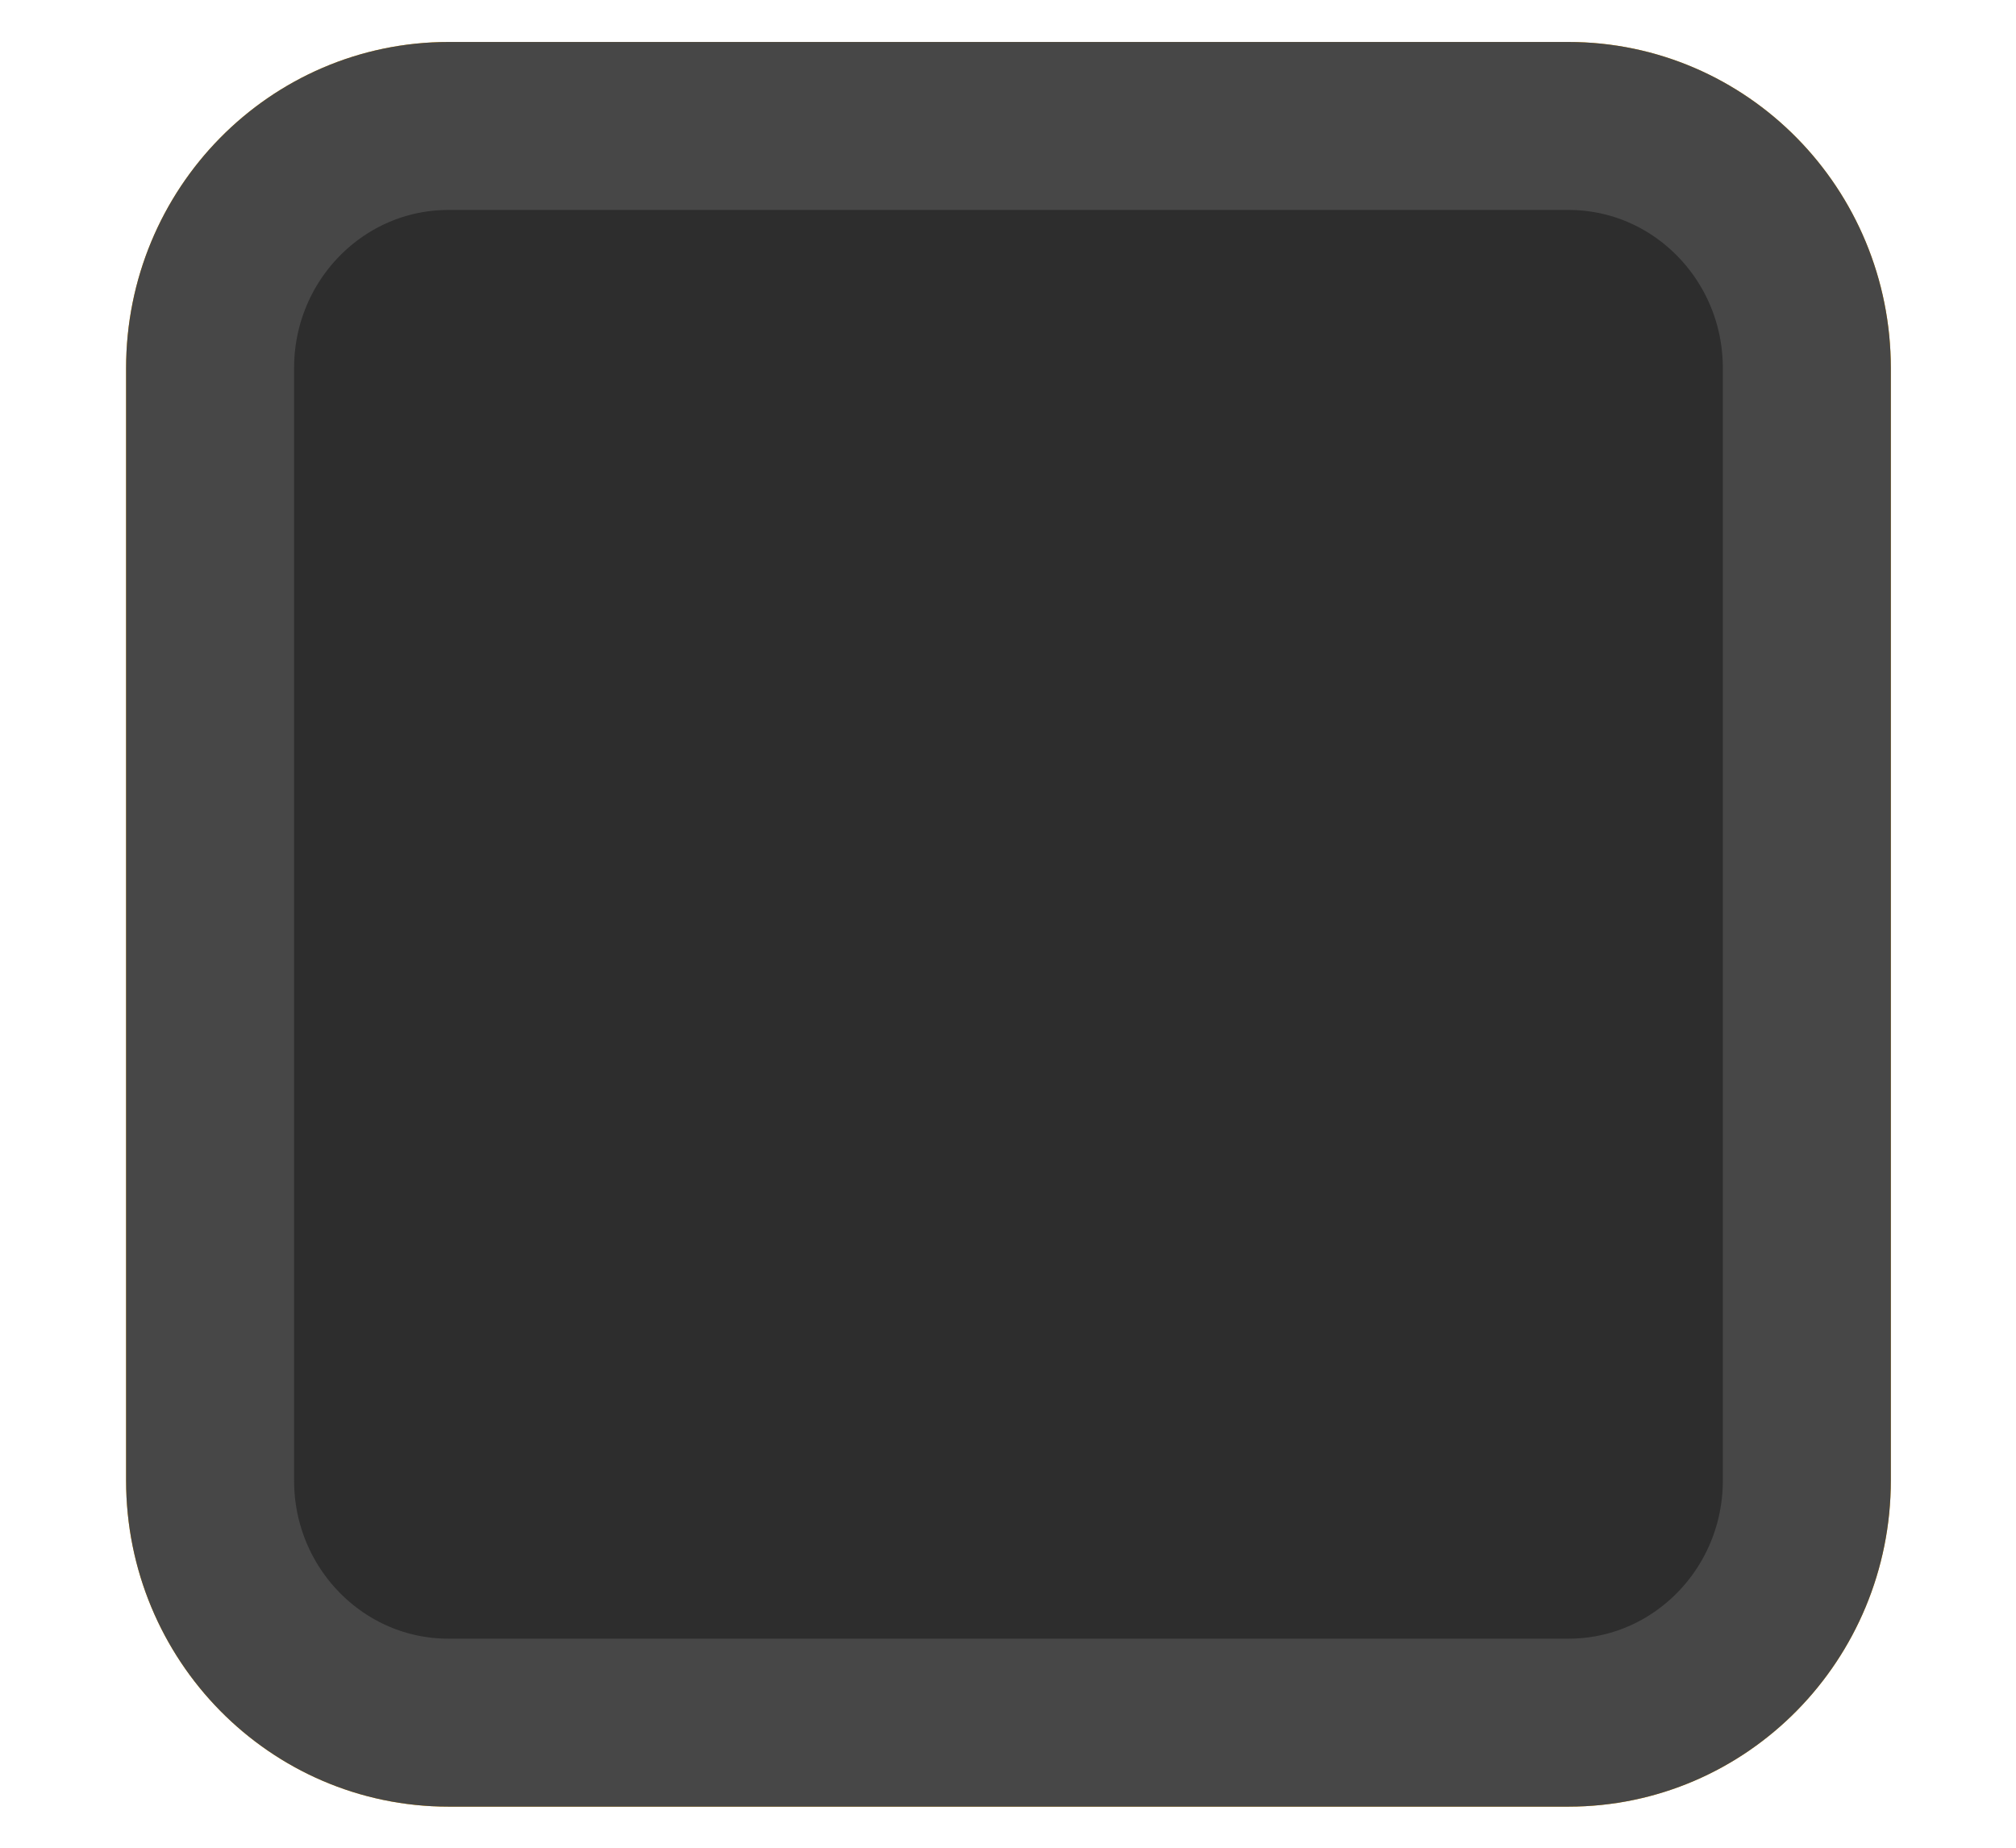
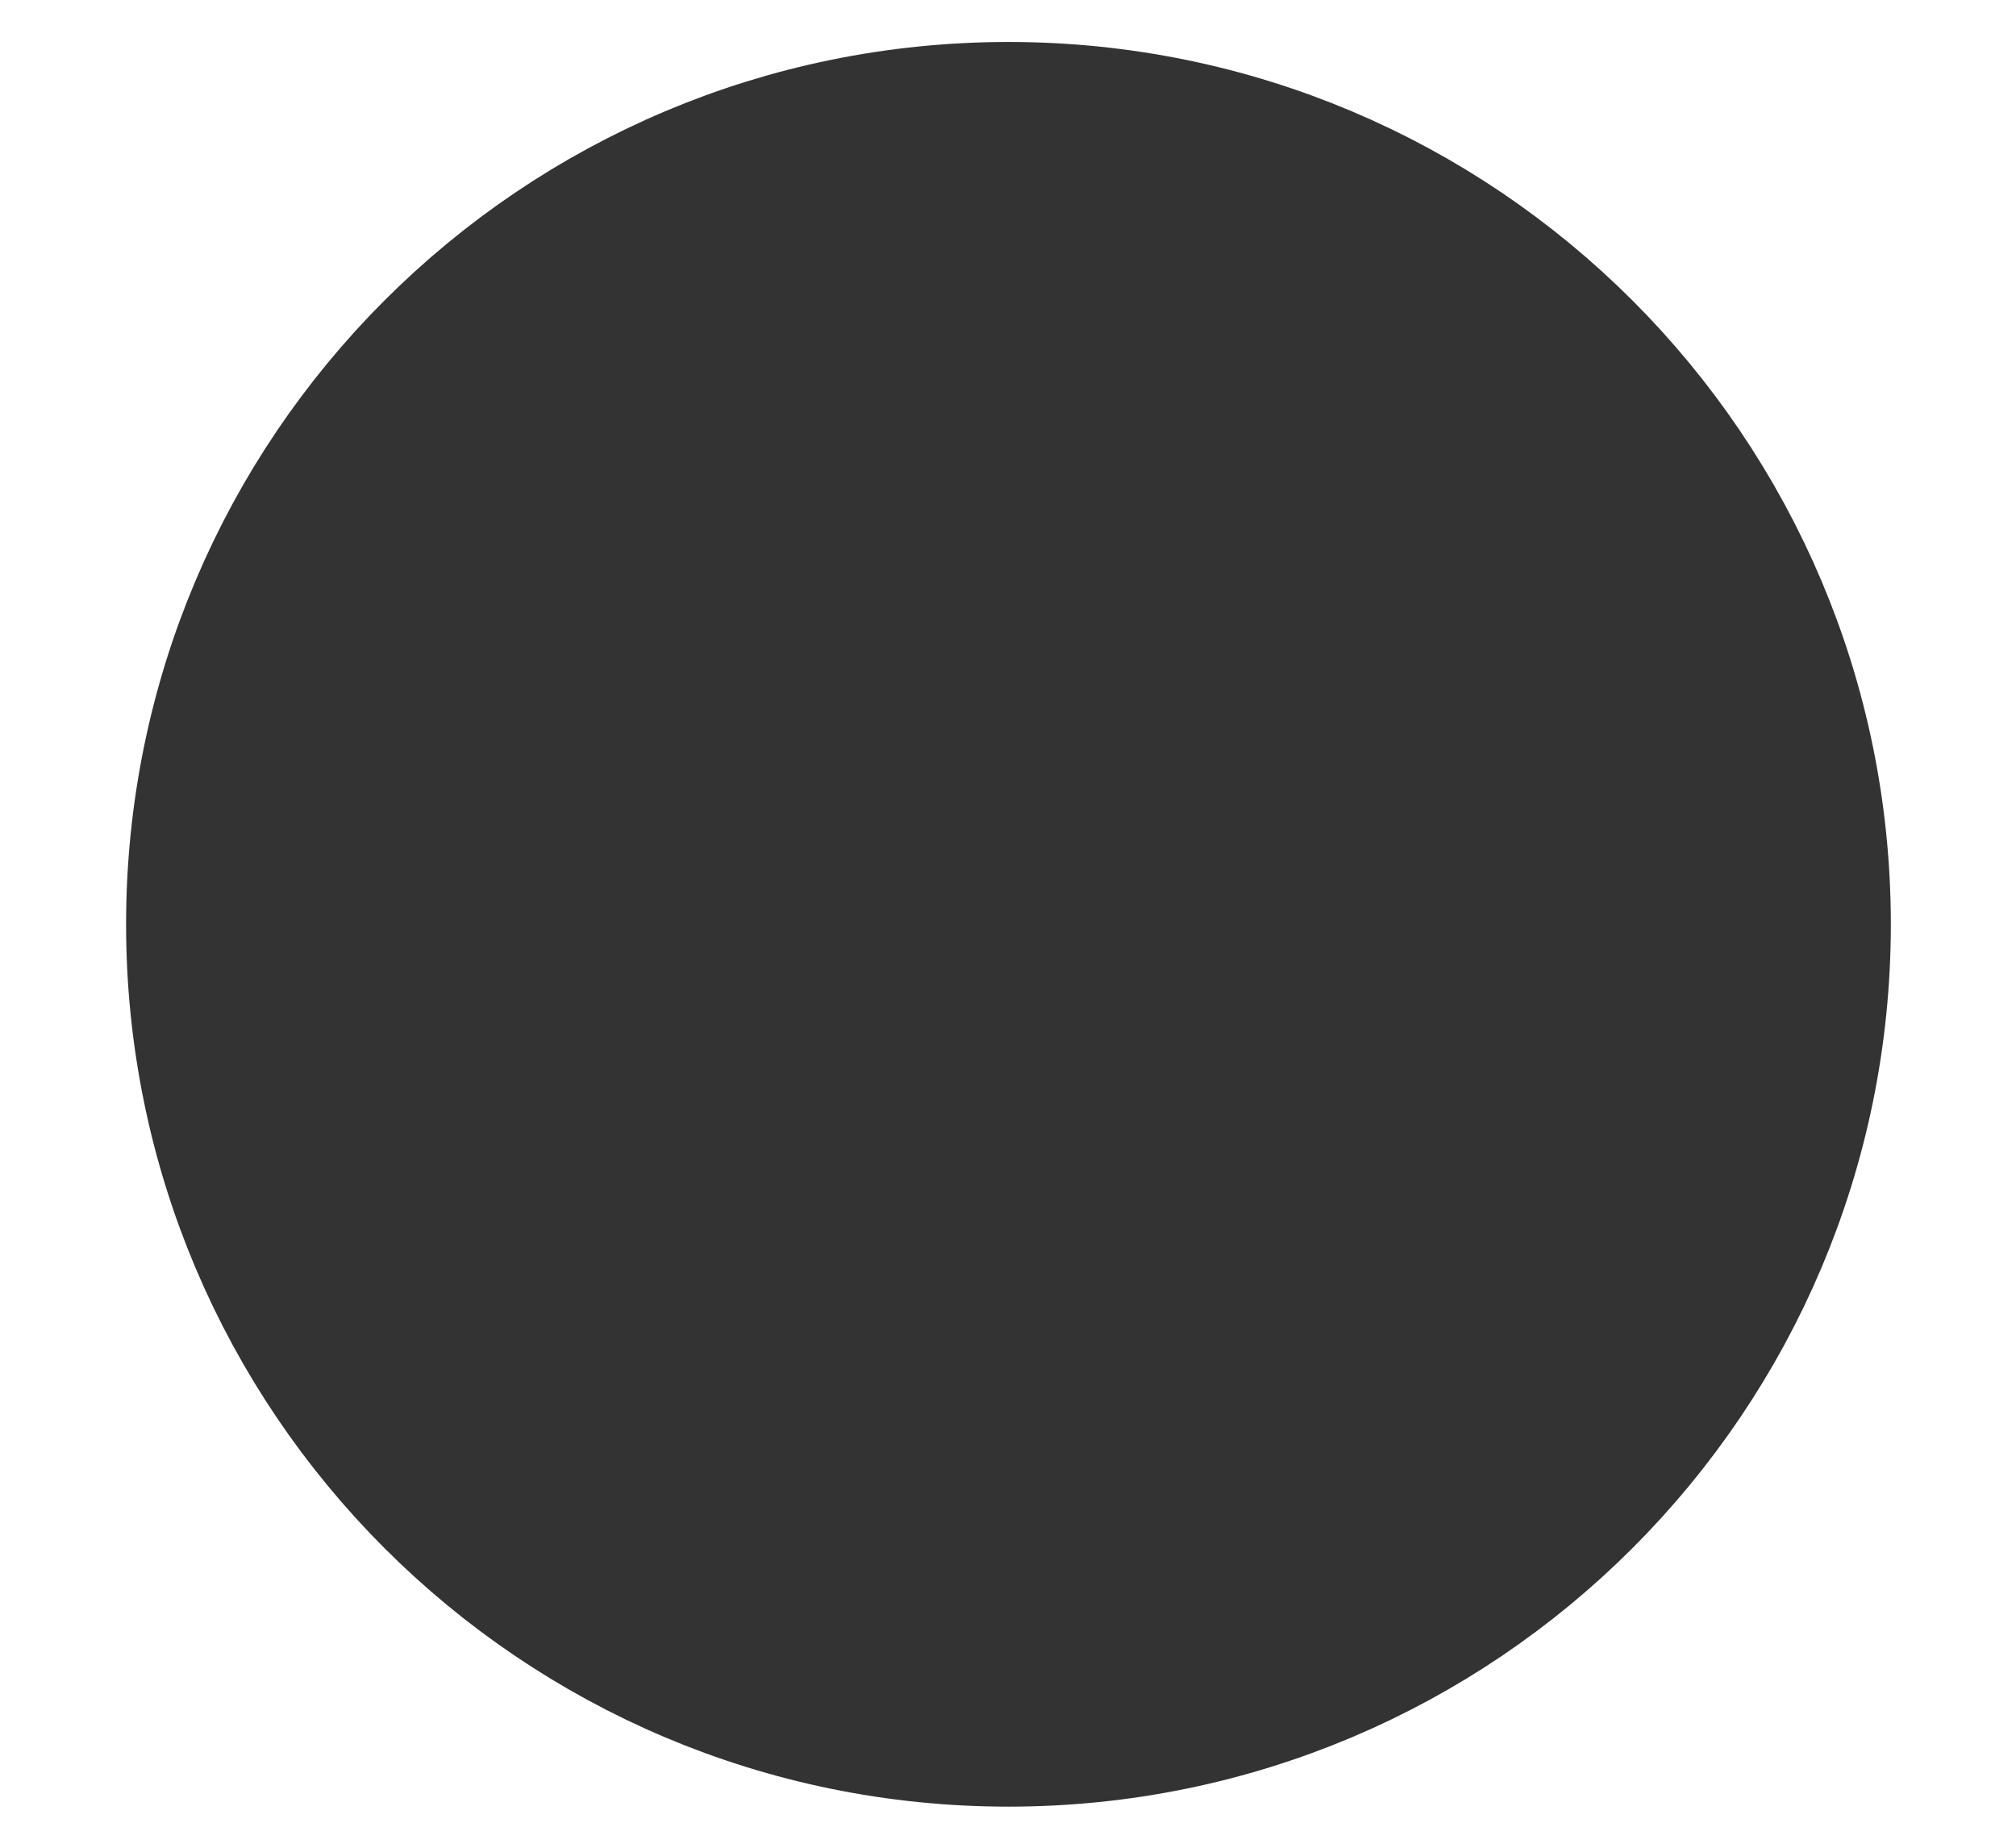
<svg xmlns="http://www.w3.org/2000/svg" xmlns:xlink="http://www.w3.org/1999/xlink" width="24" height="22" id="svg3199" version="1.1">
  <defs id="defs3201">
    <linearGradient id="linearGradient15404">
      <stop id="stop15406" offset="0" style="stop-color:#515151;stop-opacity:1" />
      <stop id="stop15408" offset="1" style="stop-color:#292929;stop-opacity:1" />
    </linearGradient>
    <linearGradient xlink:href="#linearGradient5872-5-1" id="linearGradient5891-0-4" gradientUnits="userSpaceOnUse" x1="205.841" y1="246.709" x2="206.748" y2="231.241" />
    <linearGradient id="linearGradient5872-5-1">
      <stop style="stop-color:#0b2e52;stop-opacity:1" offset="0" id="stop5874-4-4" />
      <stop style="stop-color:#1862af;stop-opacity:1" offset="1" id="stop5876-0-5" />
    </linearGradient>
    <linearGradient y2="-388.73" x2="-93.031" y1="-396.347" x1="-93.031" gradientTransform="matrix(1.591837,0,0,0.8571429,-256.5612,59.68542)" gradientUnits="userSpaceOnUse" id="linearGradient14219" xlink:href="#linearGradient15404" />
    <linearGradient id="linearGradient10013-4-63-6">
      <stop style="stop-color:#333333;stop-opacity:1;" offset="0" id="stop10015-2-76-1" />
      <stop style="stop-color:#292929;stop-opacity:1" offset="1" id="stop10017-46-15-8" />
    </linearGradient>
    <linearGradient id="linearGradient10597-5">
      <stop style="stop-color:#16191a;stop-opacity:1;" offset="0" id="stop10599-2" />
      <stop style="stop-color:#2b3133;stop-opacity:1" offset="1" id="stop10601-5" />
    </linearGradient>
    <linearGradient y2="-322.164" x2="921.225" y1="-330.051" x1="921.328" gradientTransform="matrix(1.591837,0,0,0.8571429,-1456.546,275.4519)" gradientUnits="userSpaceOnUse" id="linearGradient15374" xlink:href="#linearGradient10013-4-63-6" />
    <linearGradient gradientTransform="translate(-1199.985,216.3805)" y2="-227.08" x2="1203.918" y1="-217.567" x1="1203.918" gradientUnits="userSpaceOnUse" id="linearGradient15376" xlink:href="#linearGradient10597-5" />
    <linearGradient id="linearGradient5581-5-2-4-6-8-7-35-8">
      <stop id="stop5583-0-92-8-0-7-6-5-1" offset="0" style="stop-color:#454c4c;stop-opacity:1;" />
      <stop style="stop-color:#393f3f;stop-opacity:1;" offset="0.4" id="stop5585-4-7-2-7-9-9-92-0" />
      <stop id="stop5587-6-7-2-0-3-1-21-5" offset="1" style="stop-color:#2d3232;stop-opacity:1;" />
    </linearGradient>
  </defs>
  <g id="layer1" transform="translate(-342.5,-521.3622)">
-     <rect rx="2.838" y="522.862" x="345.001" height="19.011" width="19.009" id="rect11803" style="color:#000000;display:inline;overflow:visible;visibility:visible;fill:#ffad00;fill-opacity:1;stroke:#ffad00;stroke-width:2;stroke-linecap:butt;stroke-linejoin:round;stroke-miterlimit:4;stroke-dasharray:none;stroke-dashoffset:0;stroke-opacity:1;marker:none;enable-background:accumulate" ry="2.884" />
-     <rect rx="2.838" y="522.862" x="345.001" height="19.011" width="19.009" id="rect1187" style="color:#000000;display:inline;overflow:visible;visibility:visible;fill:#2d2d2d;fill-opacity:1;stroke:#474747;stroke-width:2;stroke-linecap:butt;stroke-linejoin:round;stroke-miterlimit:4;stroke-dasharray:none;stroke-dashoffset:0;stroke-opacity:1;marker:none;enable-background:accumulate" ry="2.884" />
+     <rect rx="99" y="522.862" x="345.001" height="19.011" width="19.009" id="rect1187" style="color:#000000;display:inline;overflow:visible;visibility:visible;fill:#333333;fill-opacity:1;stroke:#333333;stroke-width:2;stroke-linecap:butt;stroke-linejoin:round;stroke-miterlimit:4;stroke-dasharray:none;stroke-dashoffset:0;stroke-opacity:1;marker:none;enable-background:accumulate" ry="99" />
    <rect style="color:#000000;fill:none;stroke:none;stroke-width:2;marker:none;visibility:visible;display:inline;overflow:visible;enable-background:accumulate" id="rect17347" width="21.944" height="21.944" x="342.299" y="521.584" />
  </g>
</svg>
